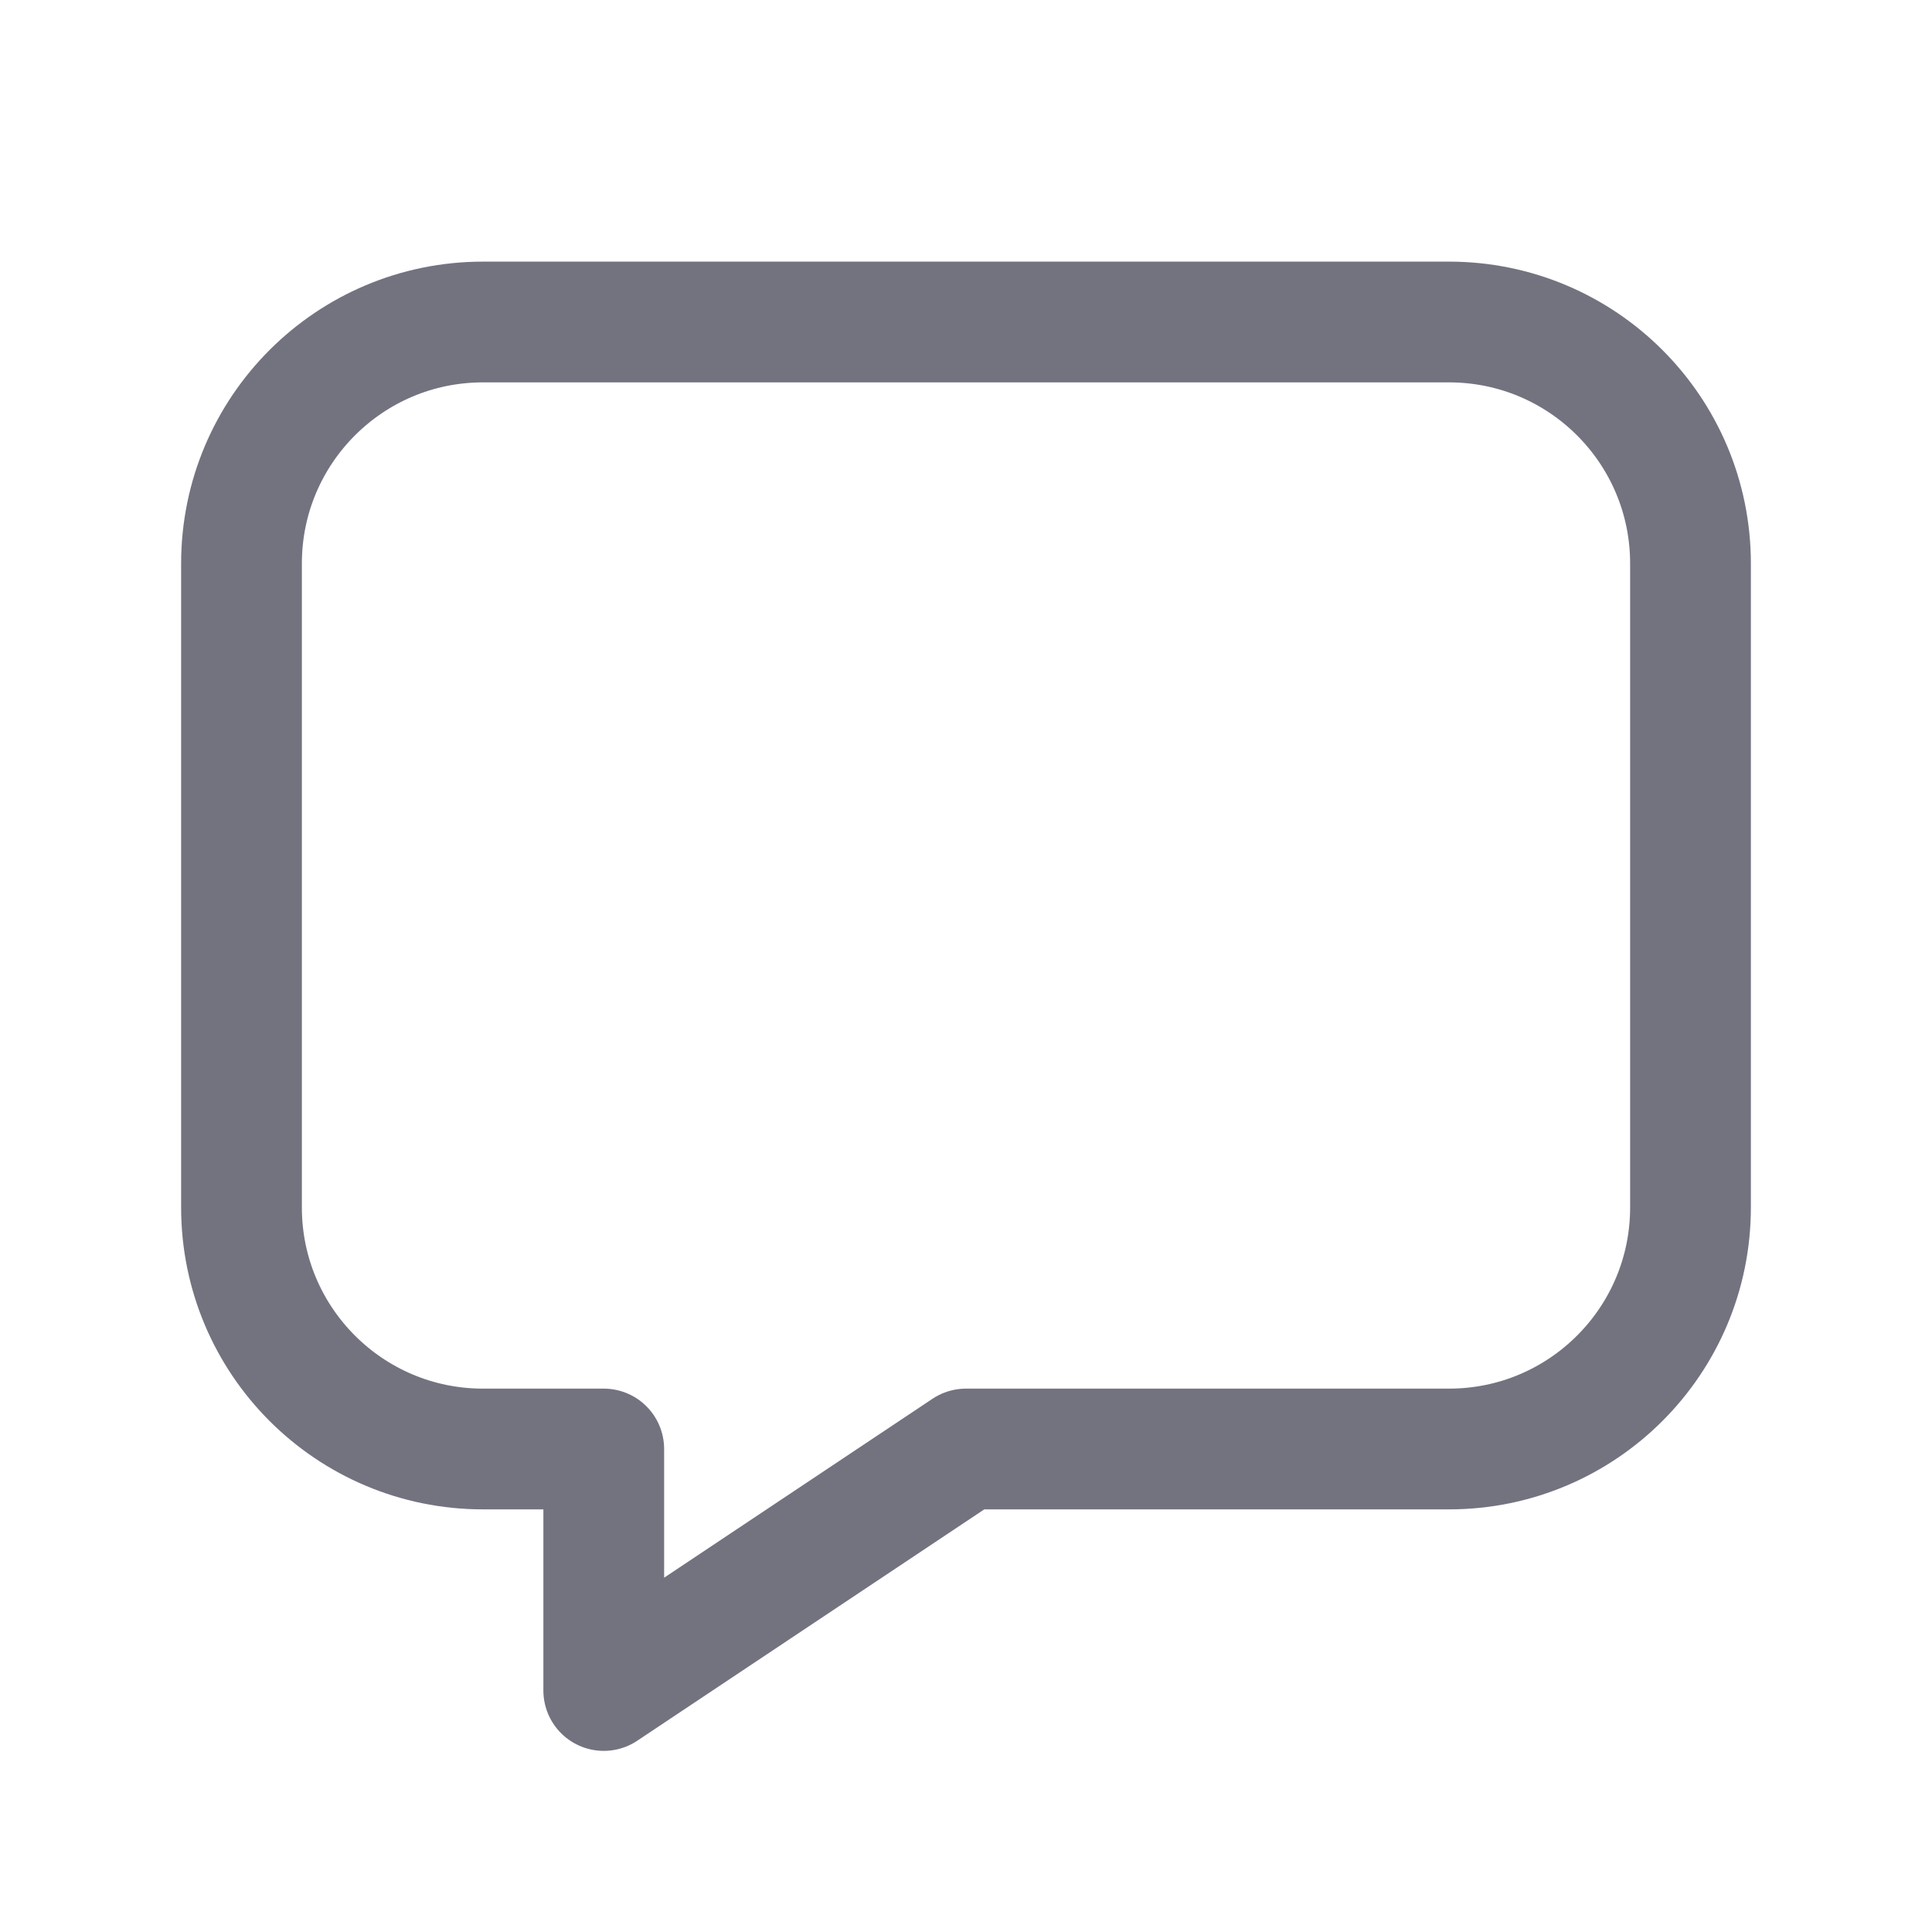
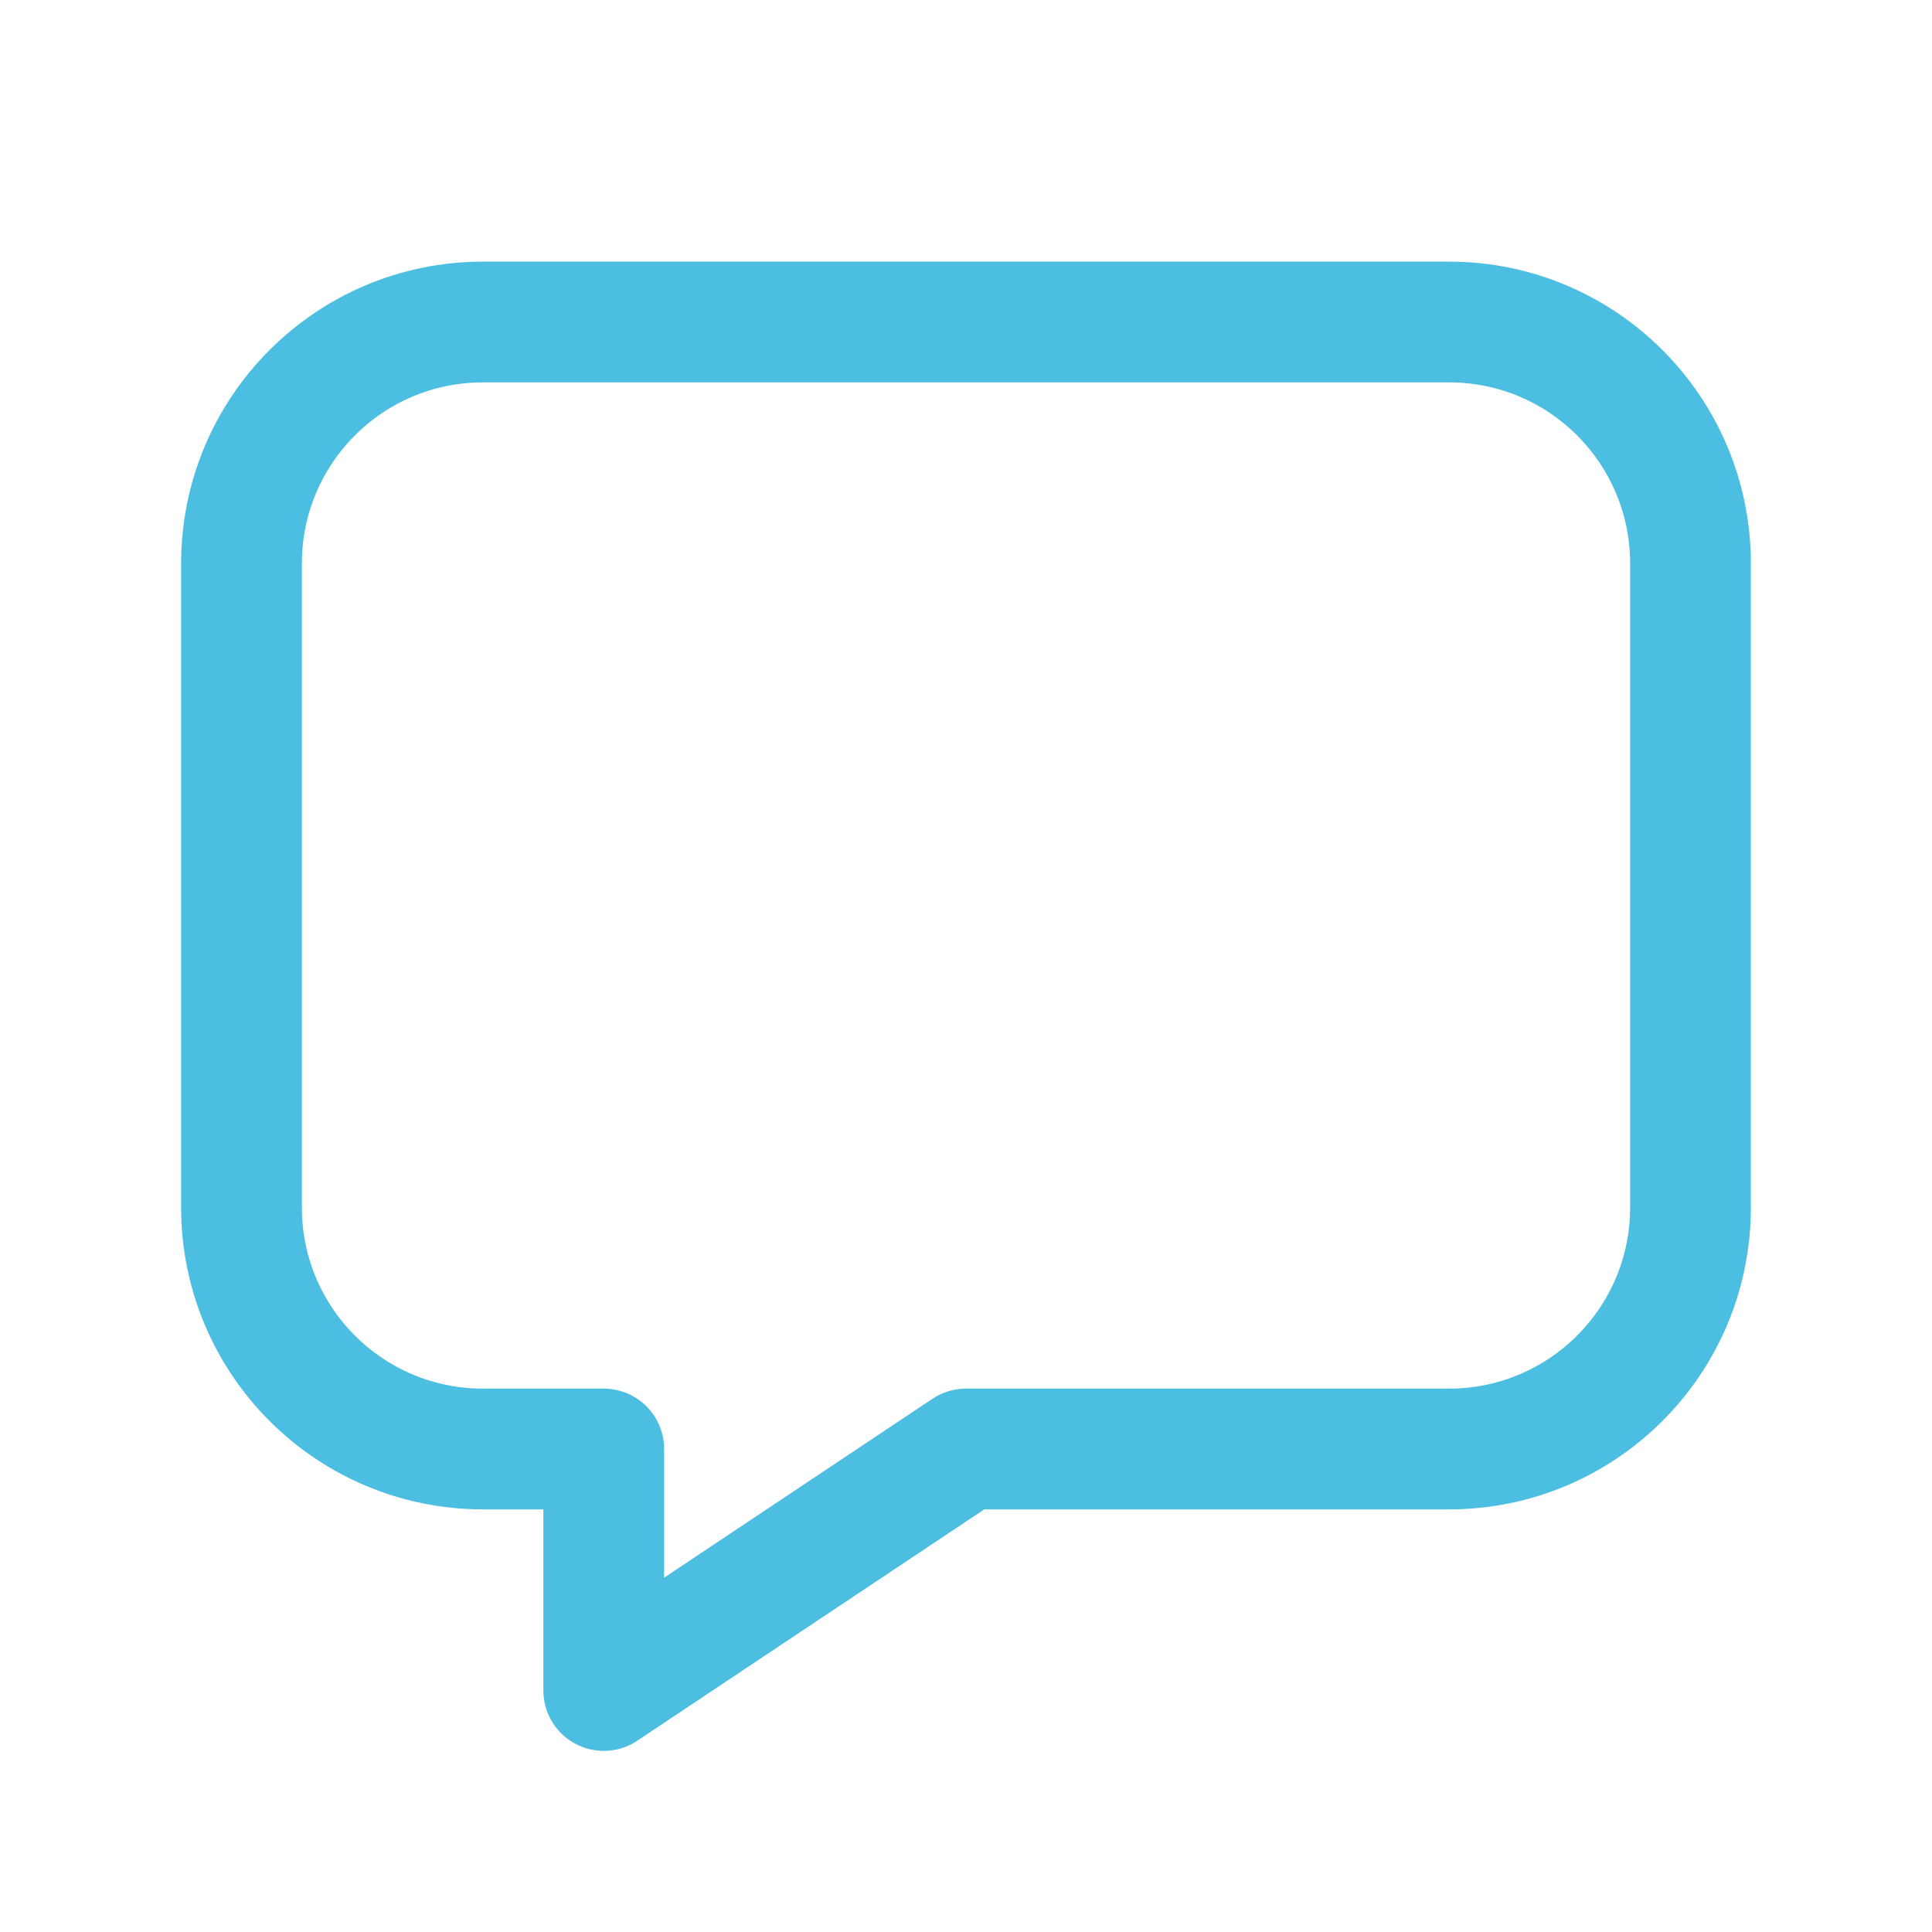
<svg xmlns="http://www.w3.org/2000/svg" width="24" height="24" viewBox="0 0 24 24" fill="none">
-   <path fill-rule="evenodd" clip-rule="evenodd" d="M12 18H18C19.657 18 21 16.657 21 15V7C21 5.343 19.657 4 18 4H6C4.343 4 3 5.343 3 7V15C3 16.657 4.343 18 6 18H7.5V21L12 18Z" stroke="#737380" stroke-width="1.5" stroke-linecap="round" stroke-linejoin="round" />
+   <path fill-rule="evenodd" clip-rule="evenodd" d="M12 18H18C19.657 18 21 16.657 21 15V7C21 5.343 19.657 4 18 4H6C4.343 4 3 5.343 3 7V15C3 16.657 4.343 18 6 18H7.5V21L12 18Z" stroke="#4CBEE2" stroke-width="1.5" stroke-linecap="round" stroke-linejoin="round" />
</svg>
